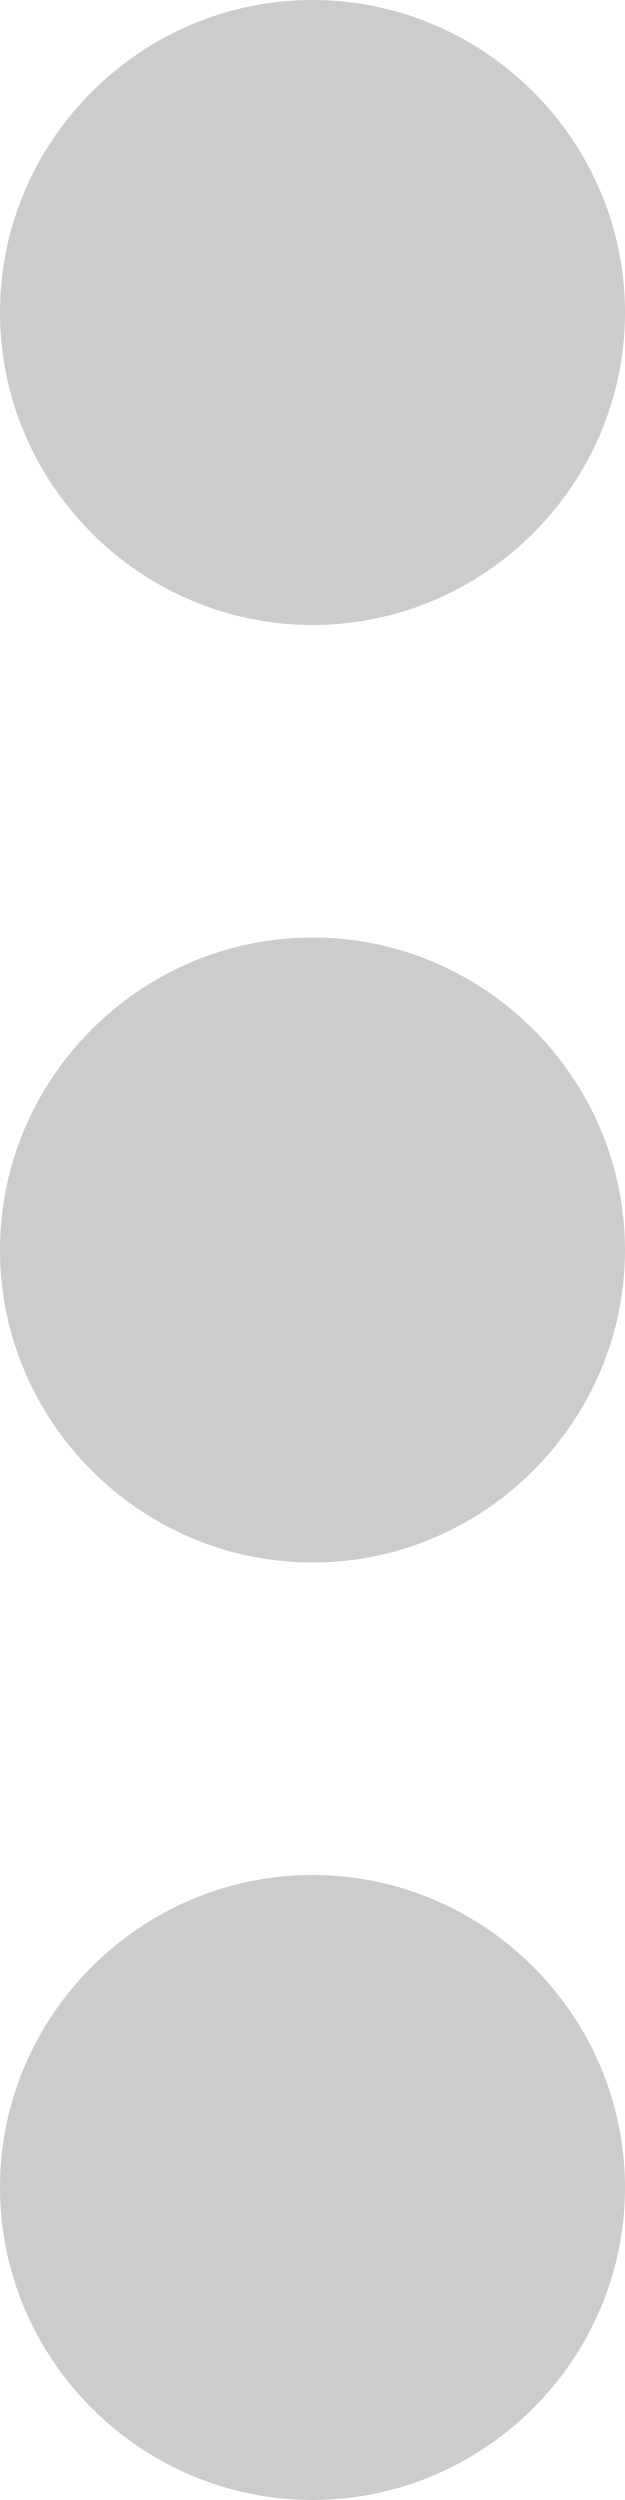
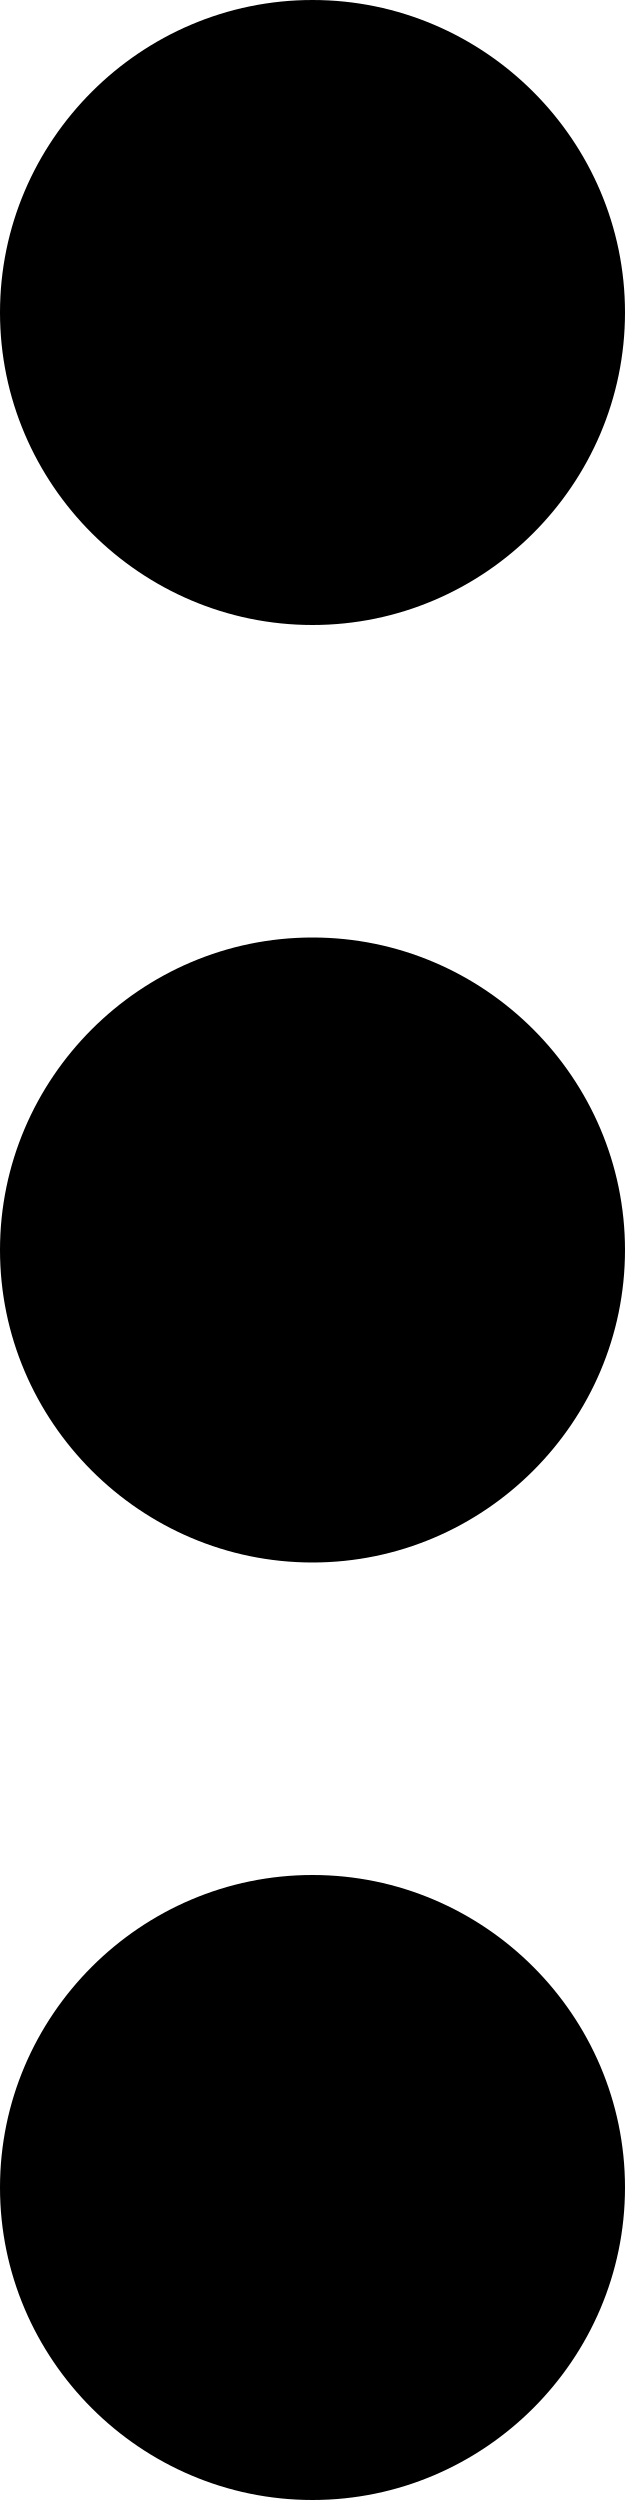
<svg xmlns="http://www.w3.org/2000/svg" width="4px" height="16px" viewBox="0 0 4 16" version="1.1">
  <defs />
-   <g id="Page-1" stroke="none" stroke-width="1" fill="none" fill-rule="evenodd">
-     <g id="List" transform="translate(-949, -728)" fill="#CCCCCC">
+   <g id="Page-1" stroke="none" stroke-width="1" fill-rule="evenodd">
+     <g id="List" transform="translate(-949, -728)">
      <g id="iconos-default" transform="translate(211, 724)">
        <g id="Material/Icons-black/more-vert-Copy" transform="translate(734, 0)">
          <path d="M6,8 C7.1,8 8,7.1 8,6 C8,4.9 7.1,4 6,4 C4.9,4 4,4.9 4,6 C4,7.1 4.9,8 6,8 L6,8 Z M6,10 C4.9,10 4,10.9 4,12 C4,13.1 4.9,14 6,14 C7.1,14 8,13.1 8,12 C8,10.9 7.1,10 6,10 L6,10 Z M6,16 C4.9,16 4,16.9 4,18 C4,19.1 4.9,20 6,20 C7.1,20 8,19.1 8,18 C8,16.9 7.1,16 6,16 L6,16 Z" id="Shape" />
        </g>
      </g>
    </g>
  </g>
</svg>
